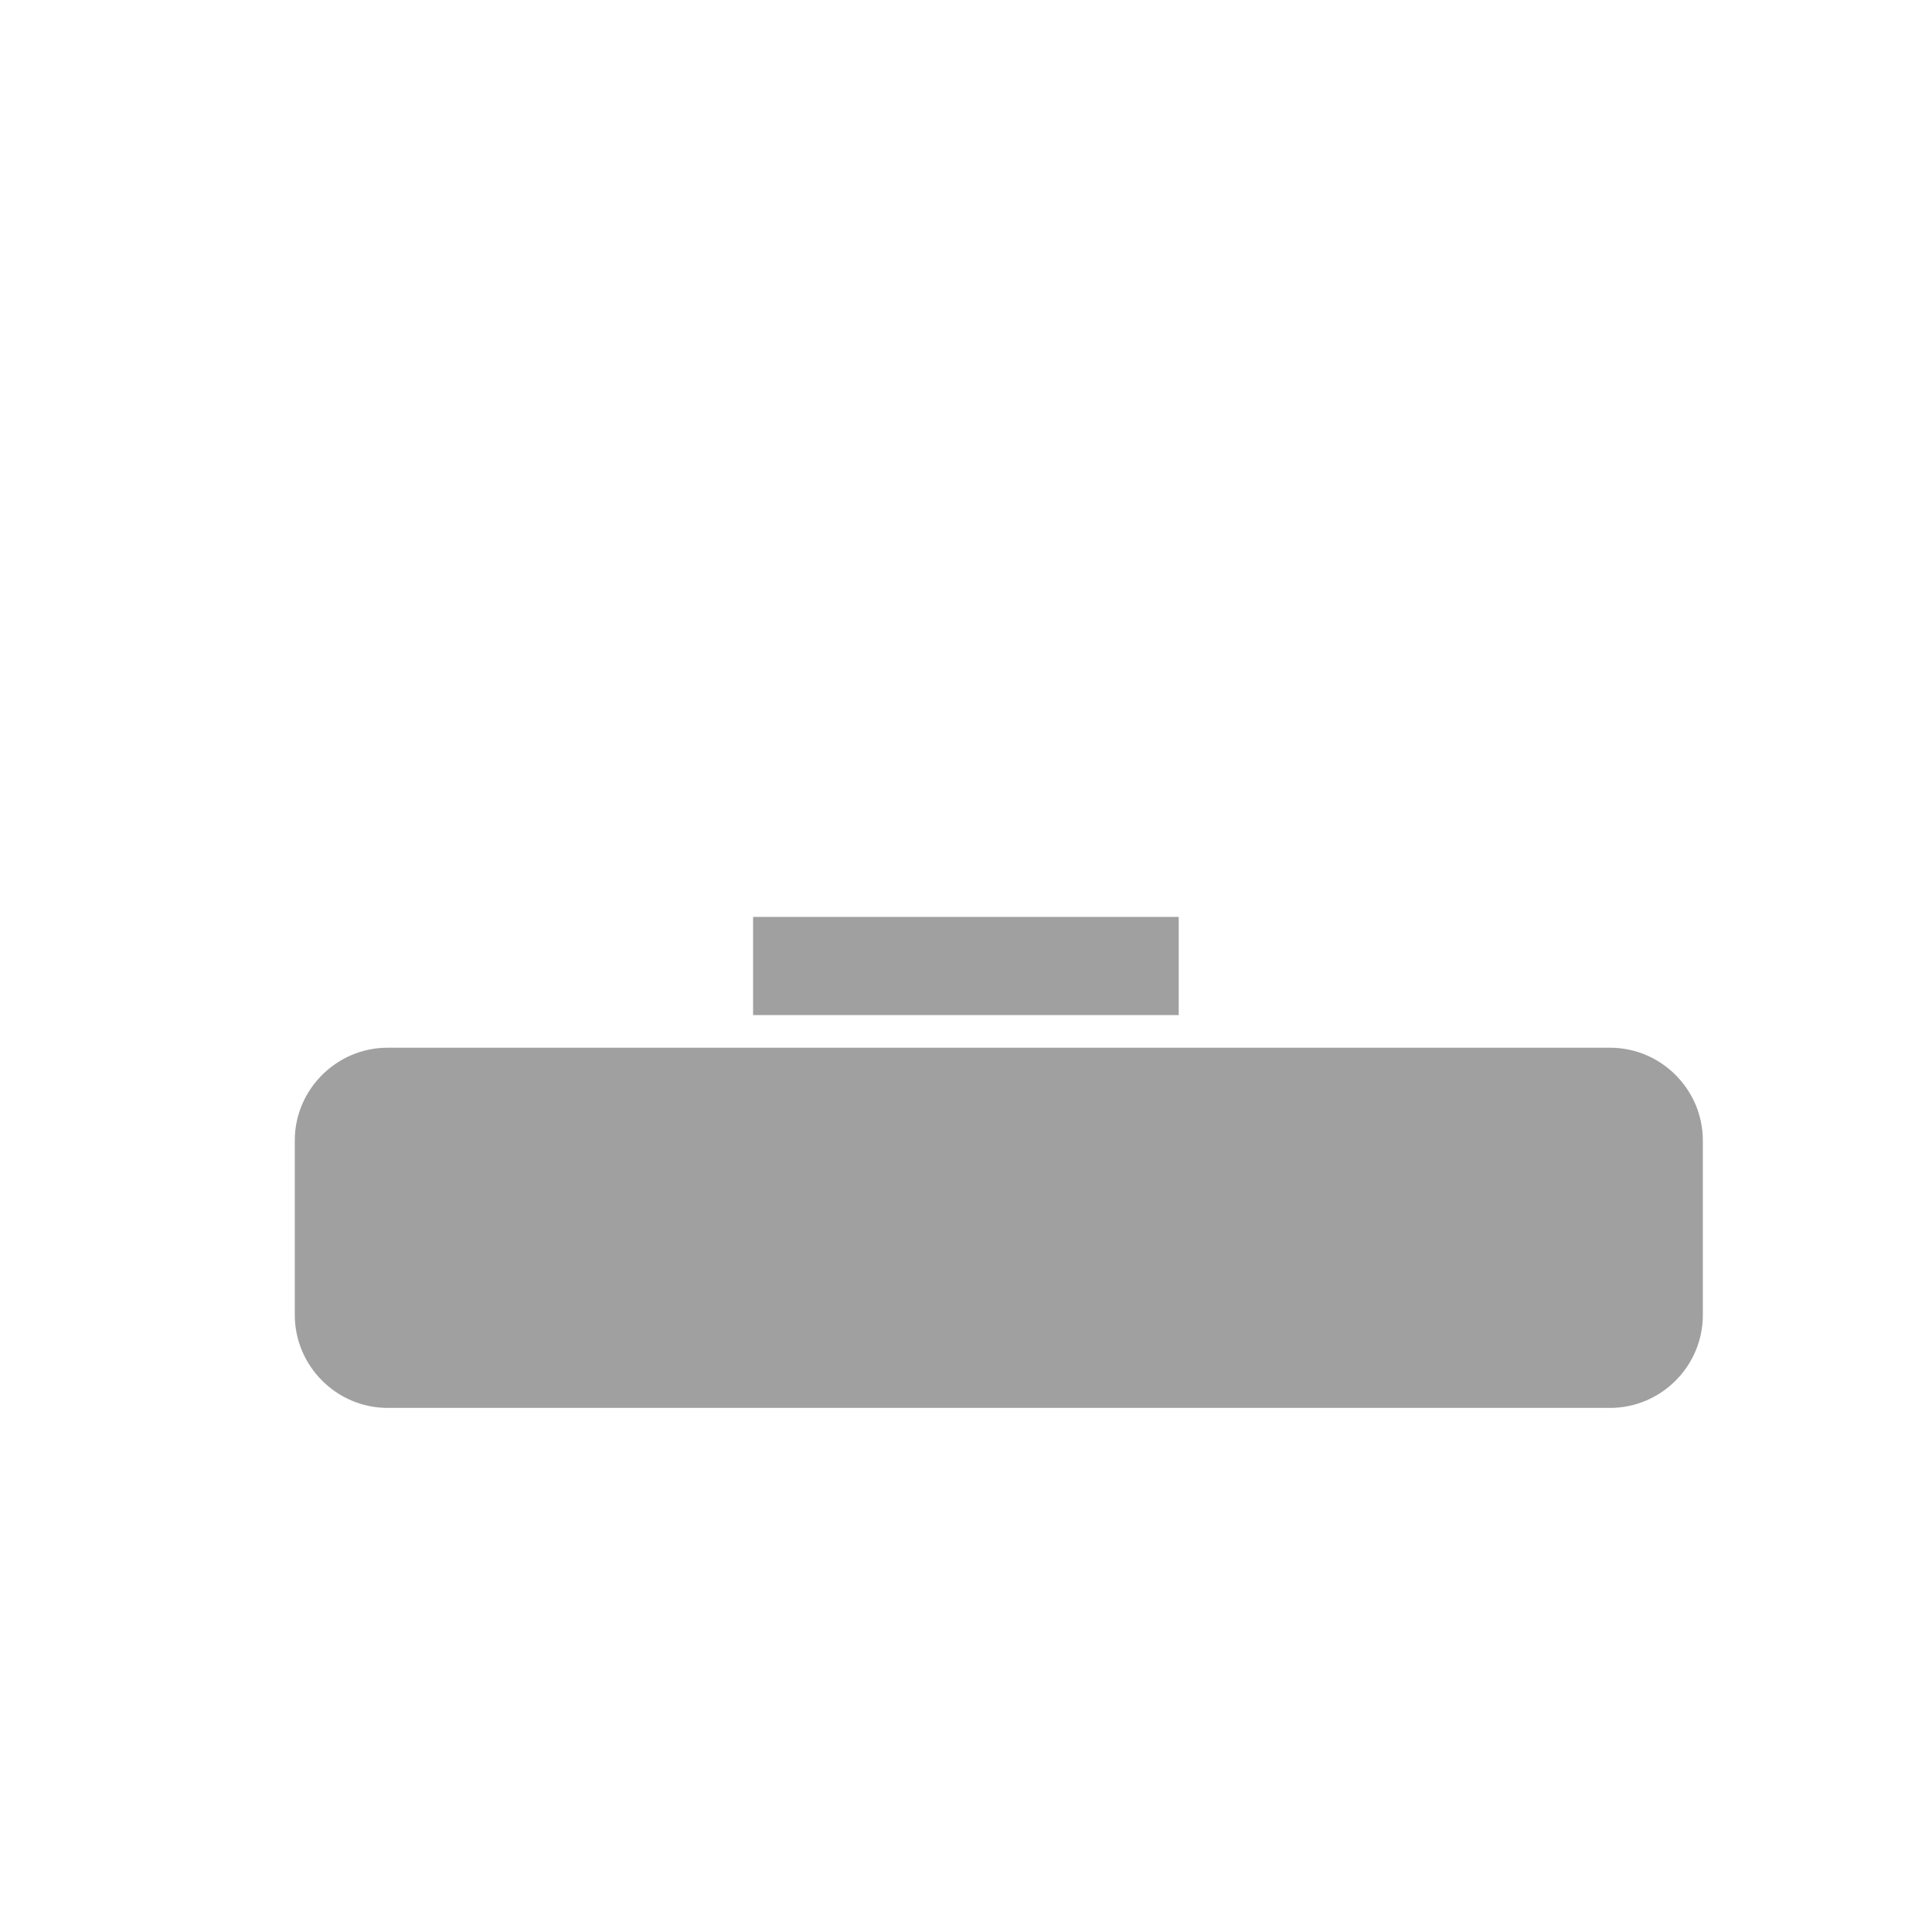
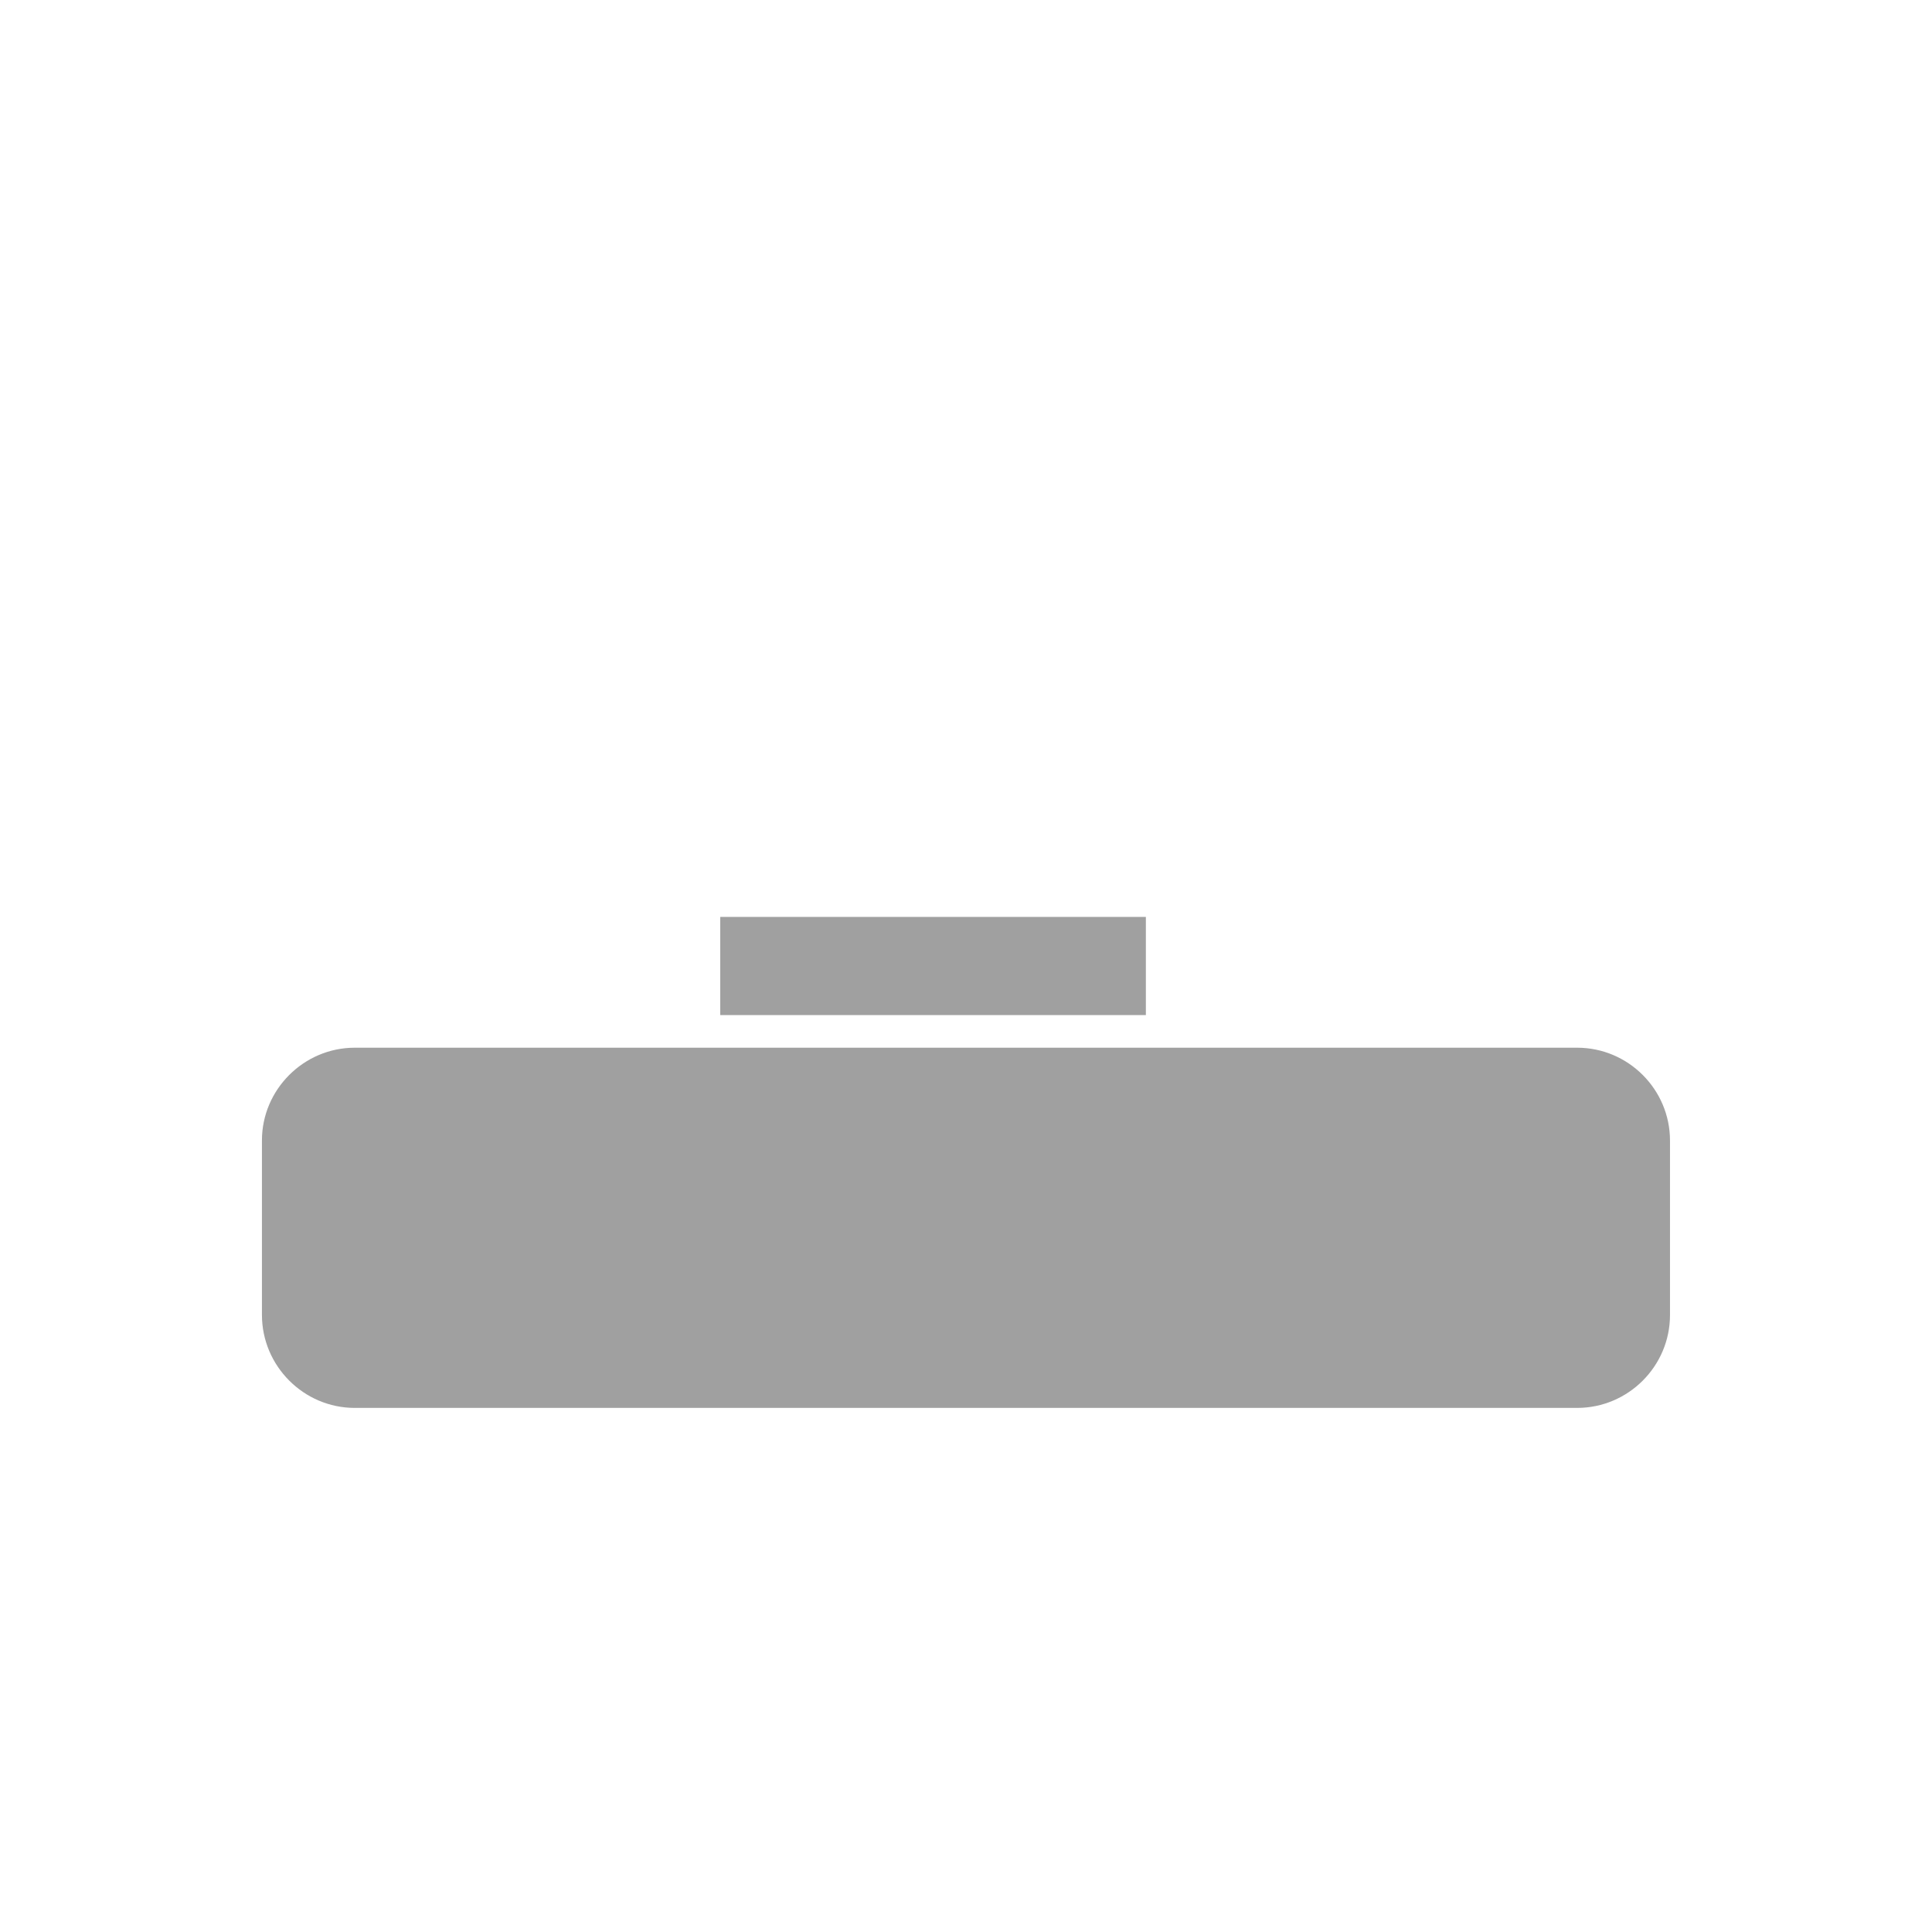
<svg xmlns="http://www.w3.org/2000/svg" viewBox="0 0 10 10">
-   <g fill="#a0a0a0">
+   <g transform="translate(-.17)" fill="#a0a0a0">
    <path d="m114 281.16c0 1.56-1.275 2.835-2.835 2.835h-37.33c-1.56 0-2.835-1.28-2.835-2.84v-5.33c0-1.55 1.275-2.83 2.835-2.83h37.33c1.56 0 2.835 1.275 2.835 2.835v5.33" transform="matrix(.16949 0 0 .16949-10.508-40.847)" />
    <path d="m3.898 4.746h2.203v.508h-2.203z" />
  </g>
</svg>
